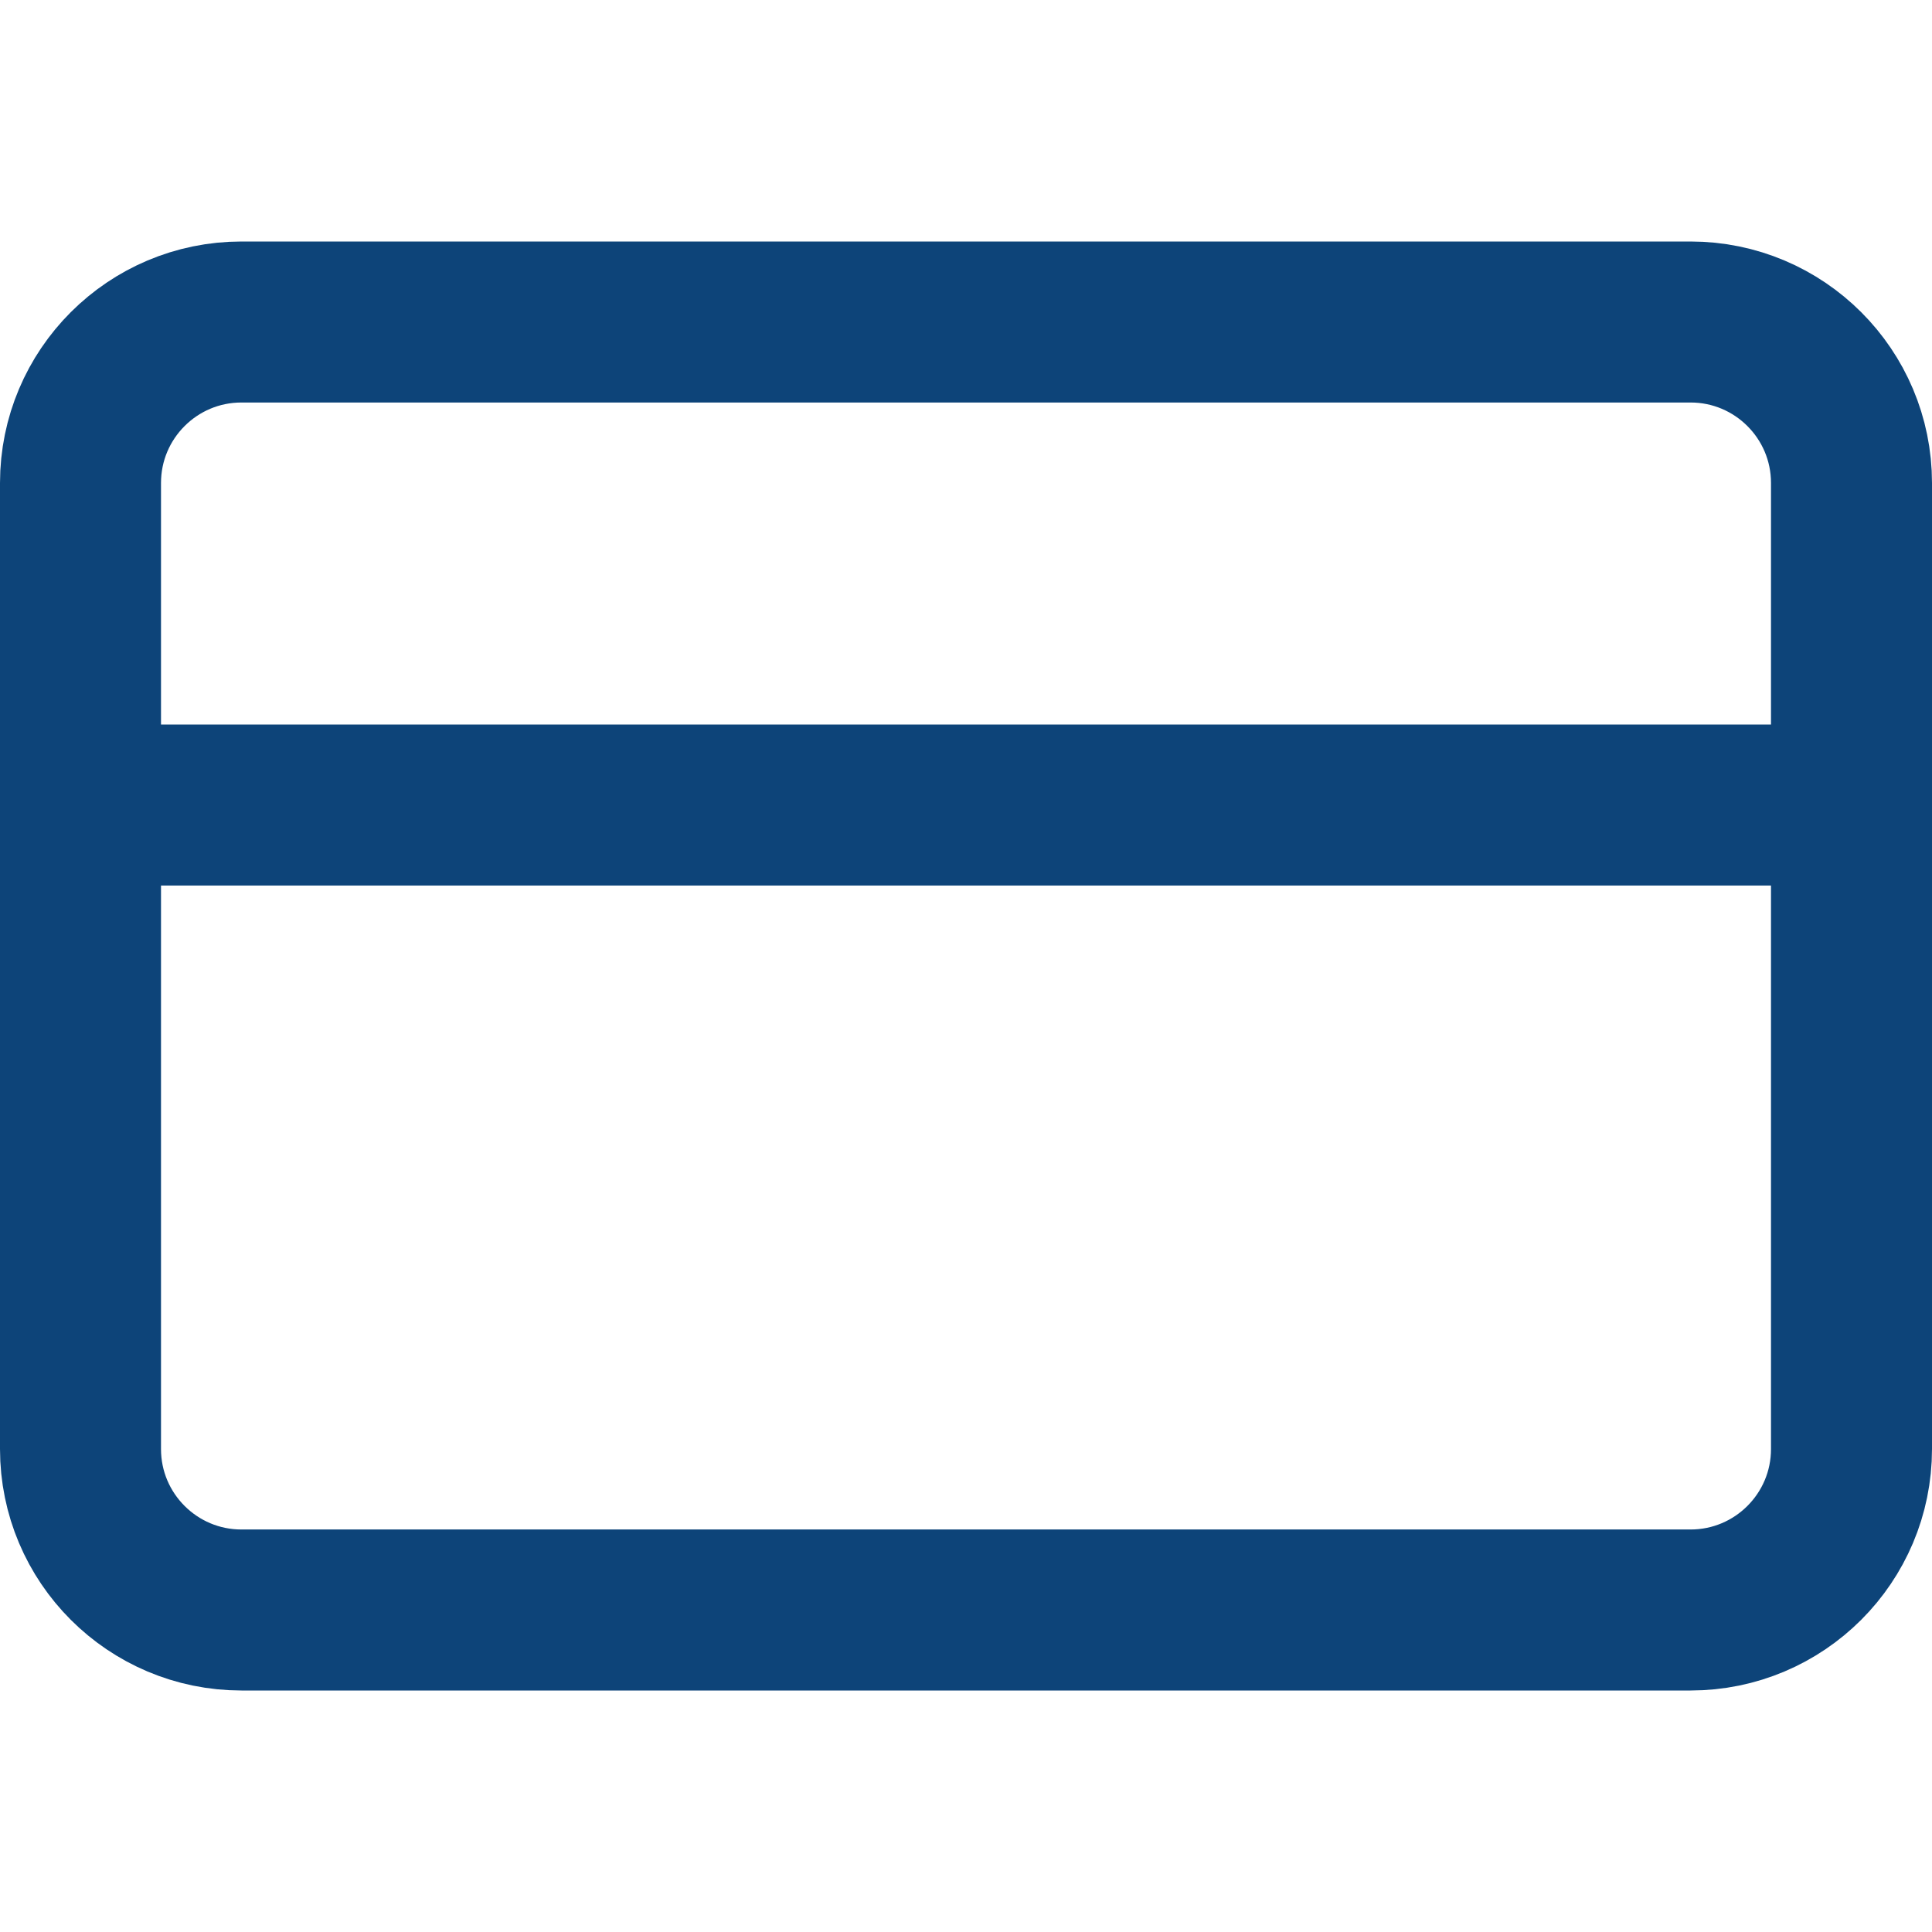
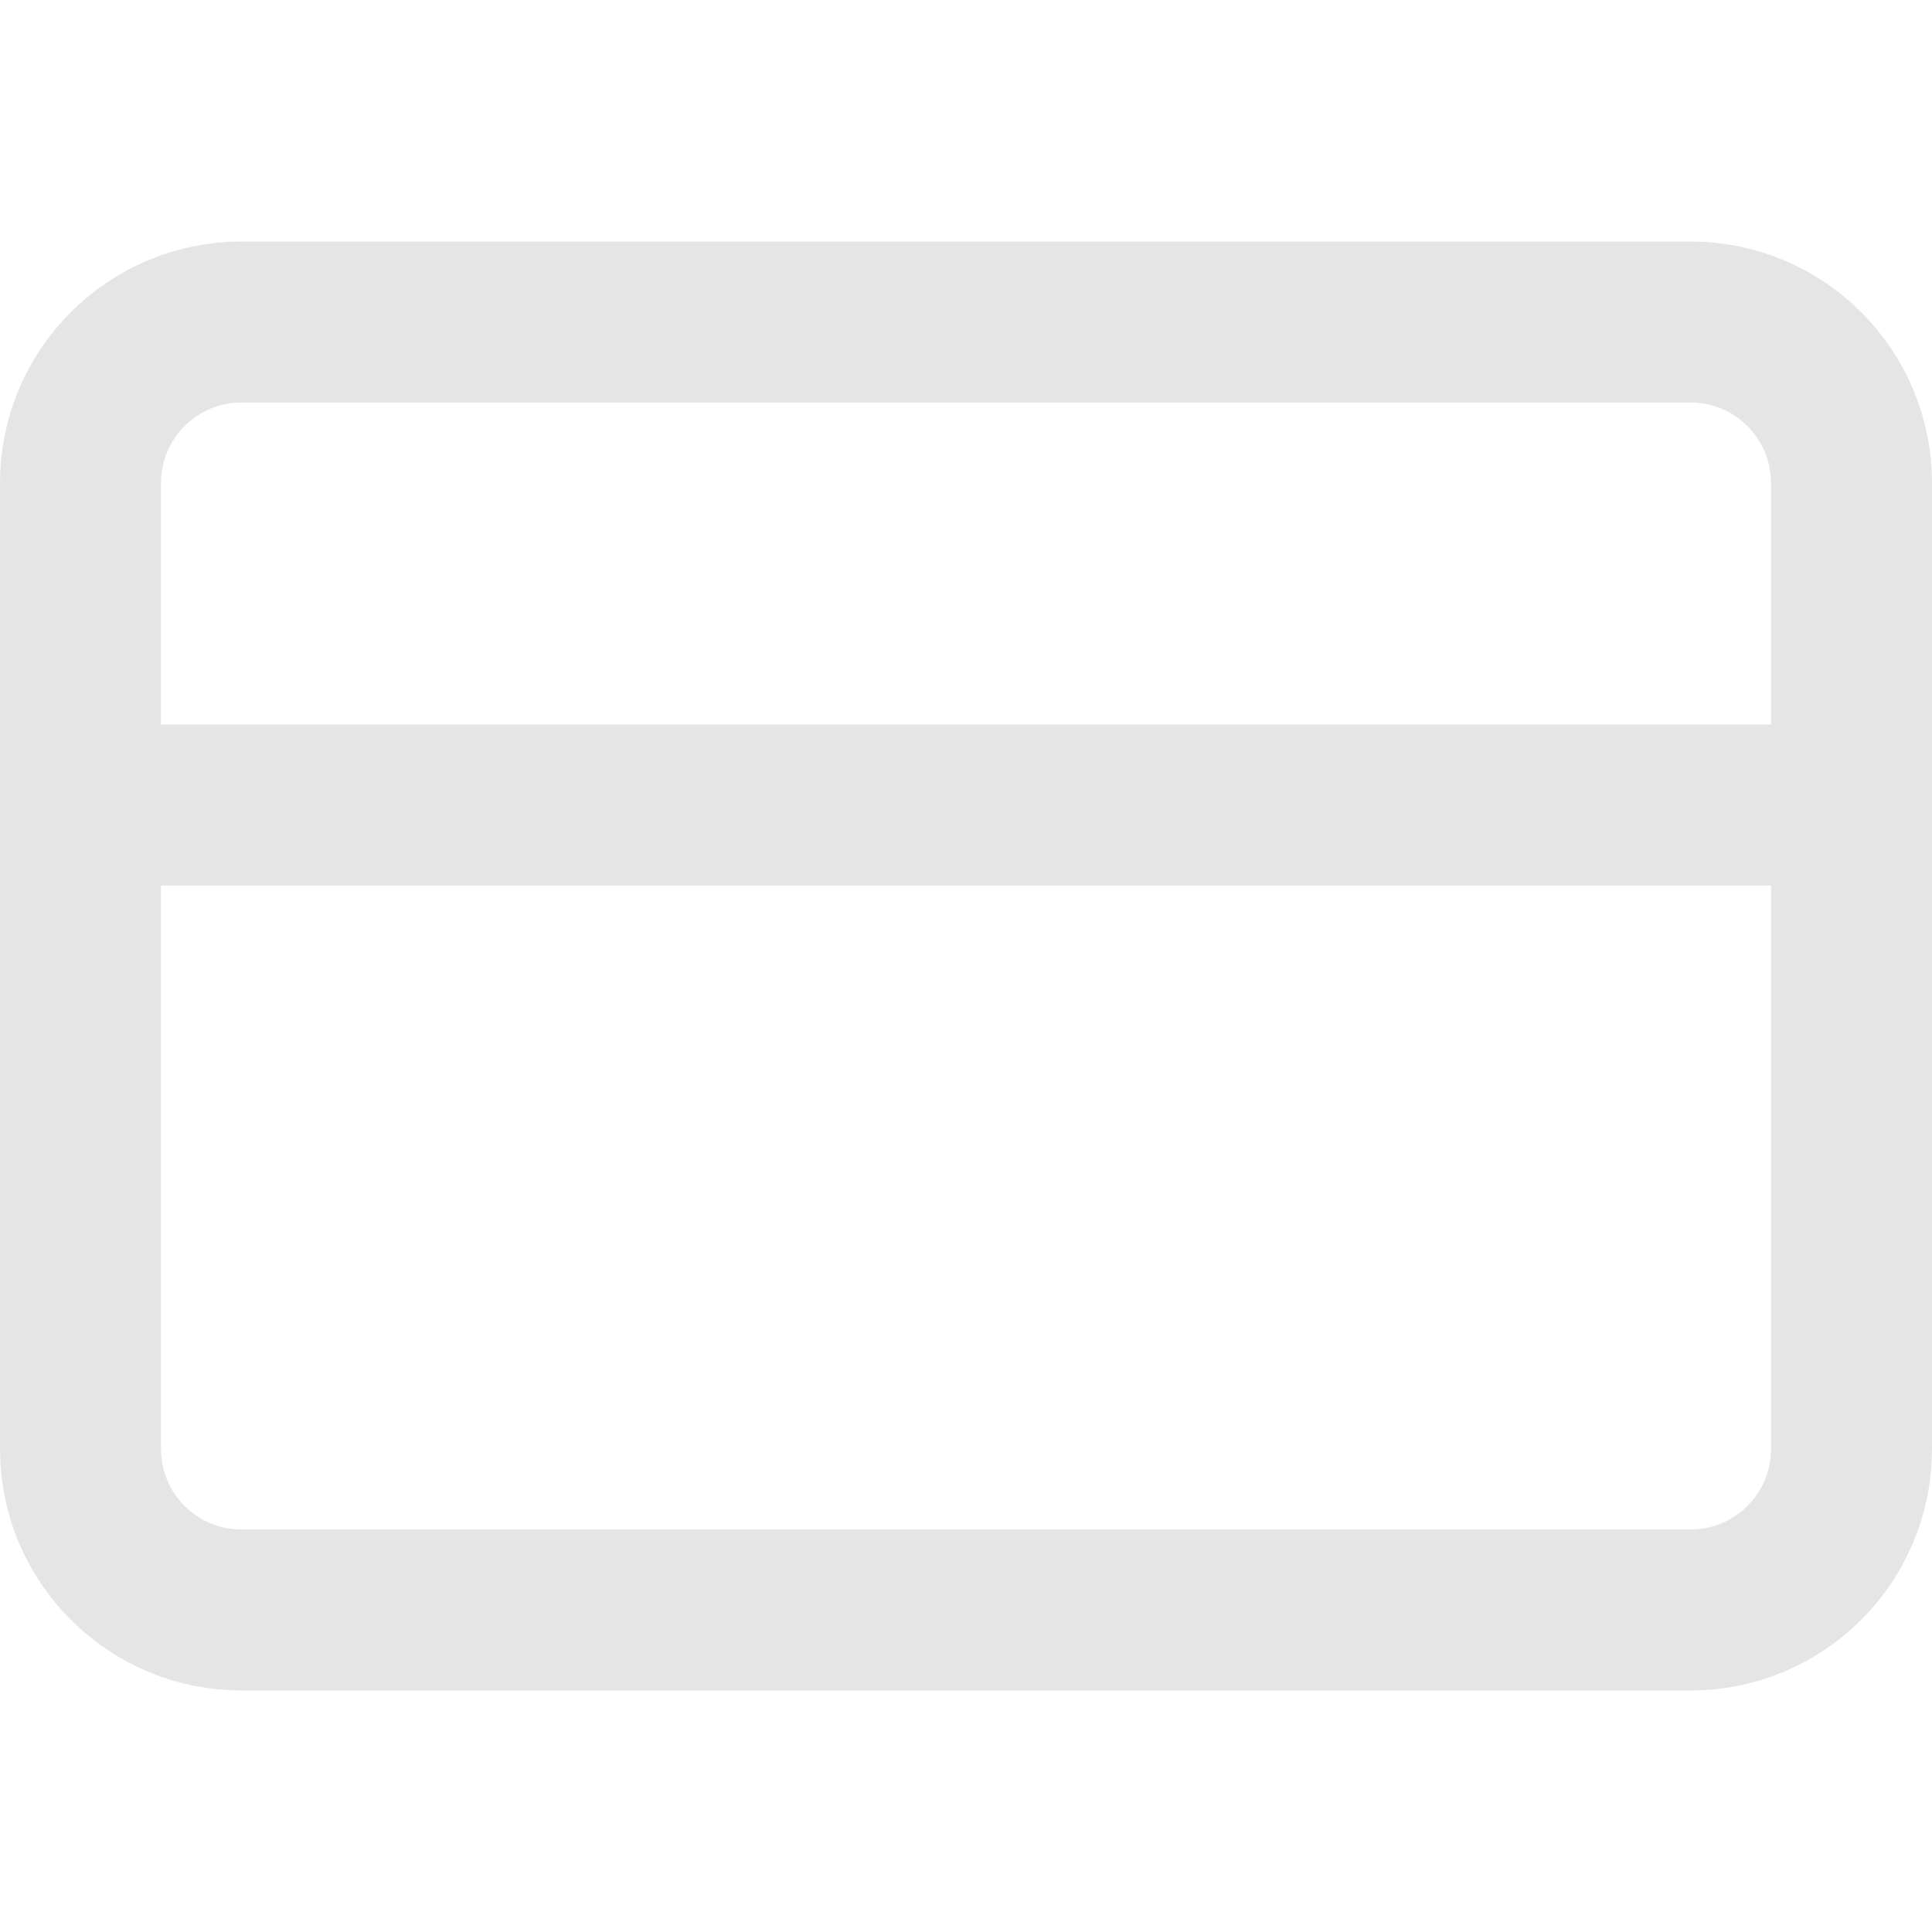
- <svg xmlns="http://www.w3.org/2000/svg" width="24" height="24" viewBox="0 0 24 24" fill="none" stroke="#0D4479" stroke-width="2" stroke-linecap="round" stroke-linejoin="round" class="feather feather-credit-card">
+ <svg xmlns="http://www.w3.org/2000/svg" width="24" height="24" viewBox="0 0 24 24" fill="none" stroke="#E5E5E5" stroke-width="2" stroke-linecap="round" stroke-linejoin="round" class="feather feather-credit-card">
  <rect x="1" y="4" width="22" height="16" rx="2" ry="2" />
  <line x1="1" y1="10" x2="23" y2="10" />
</svg>
